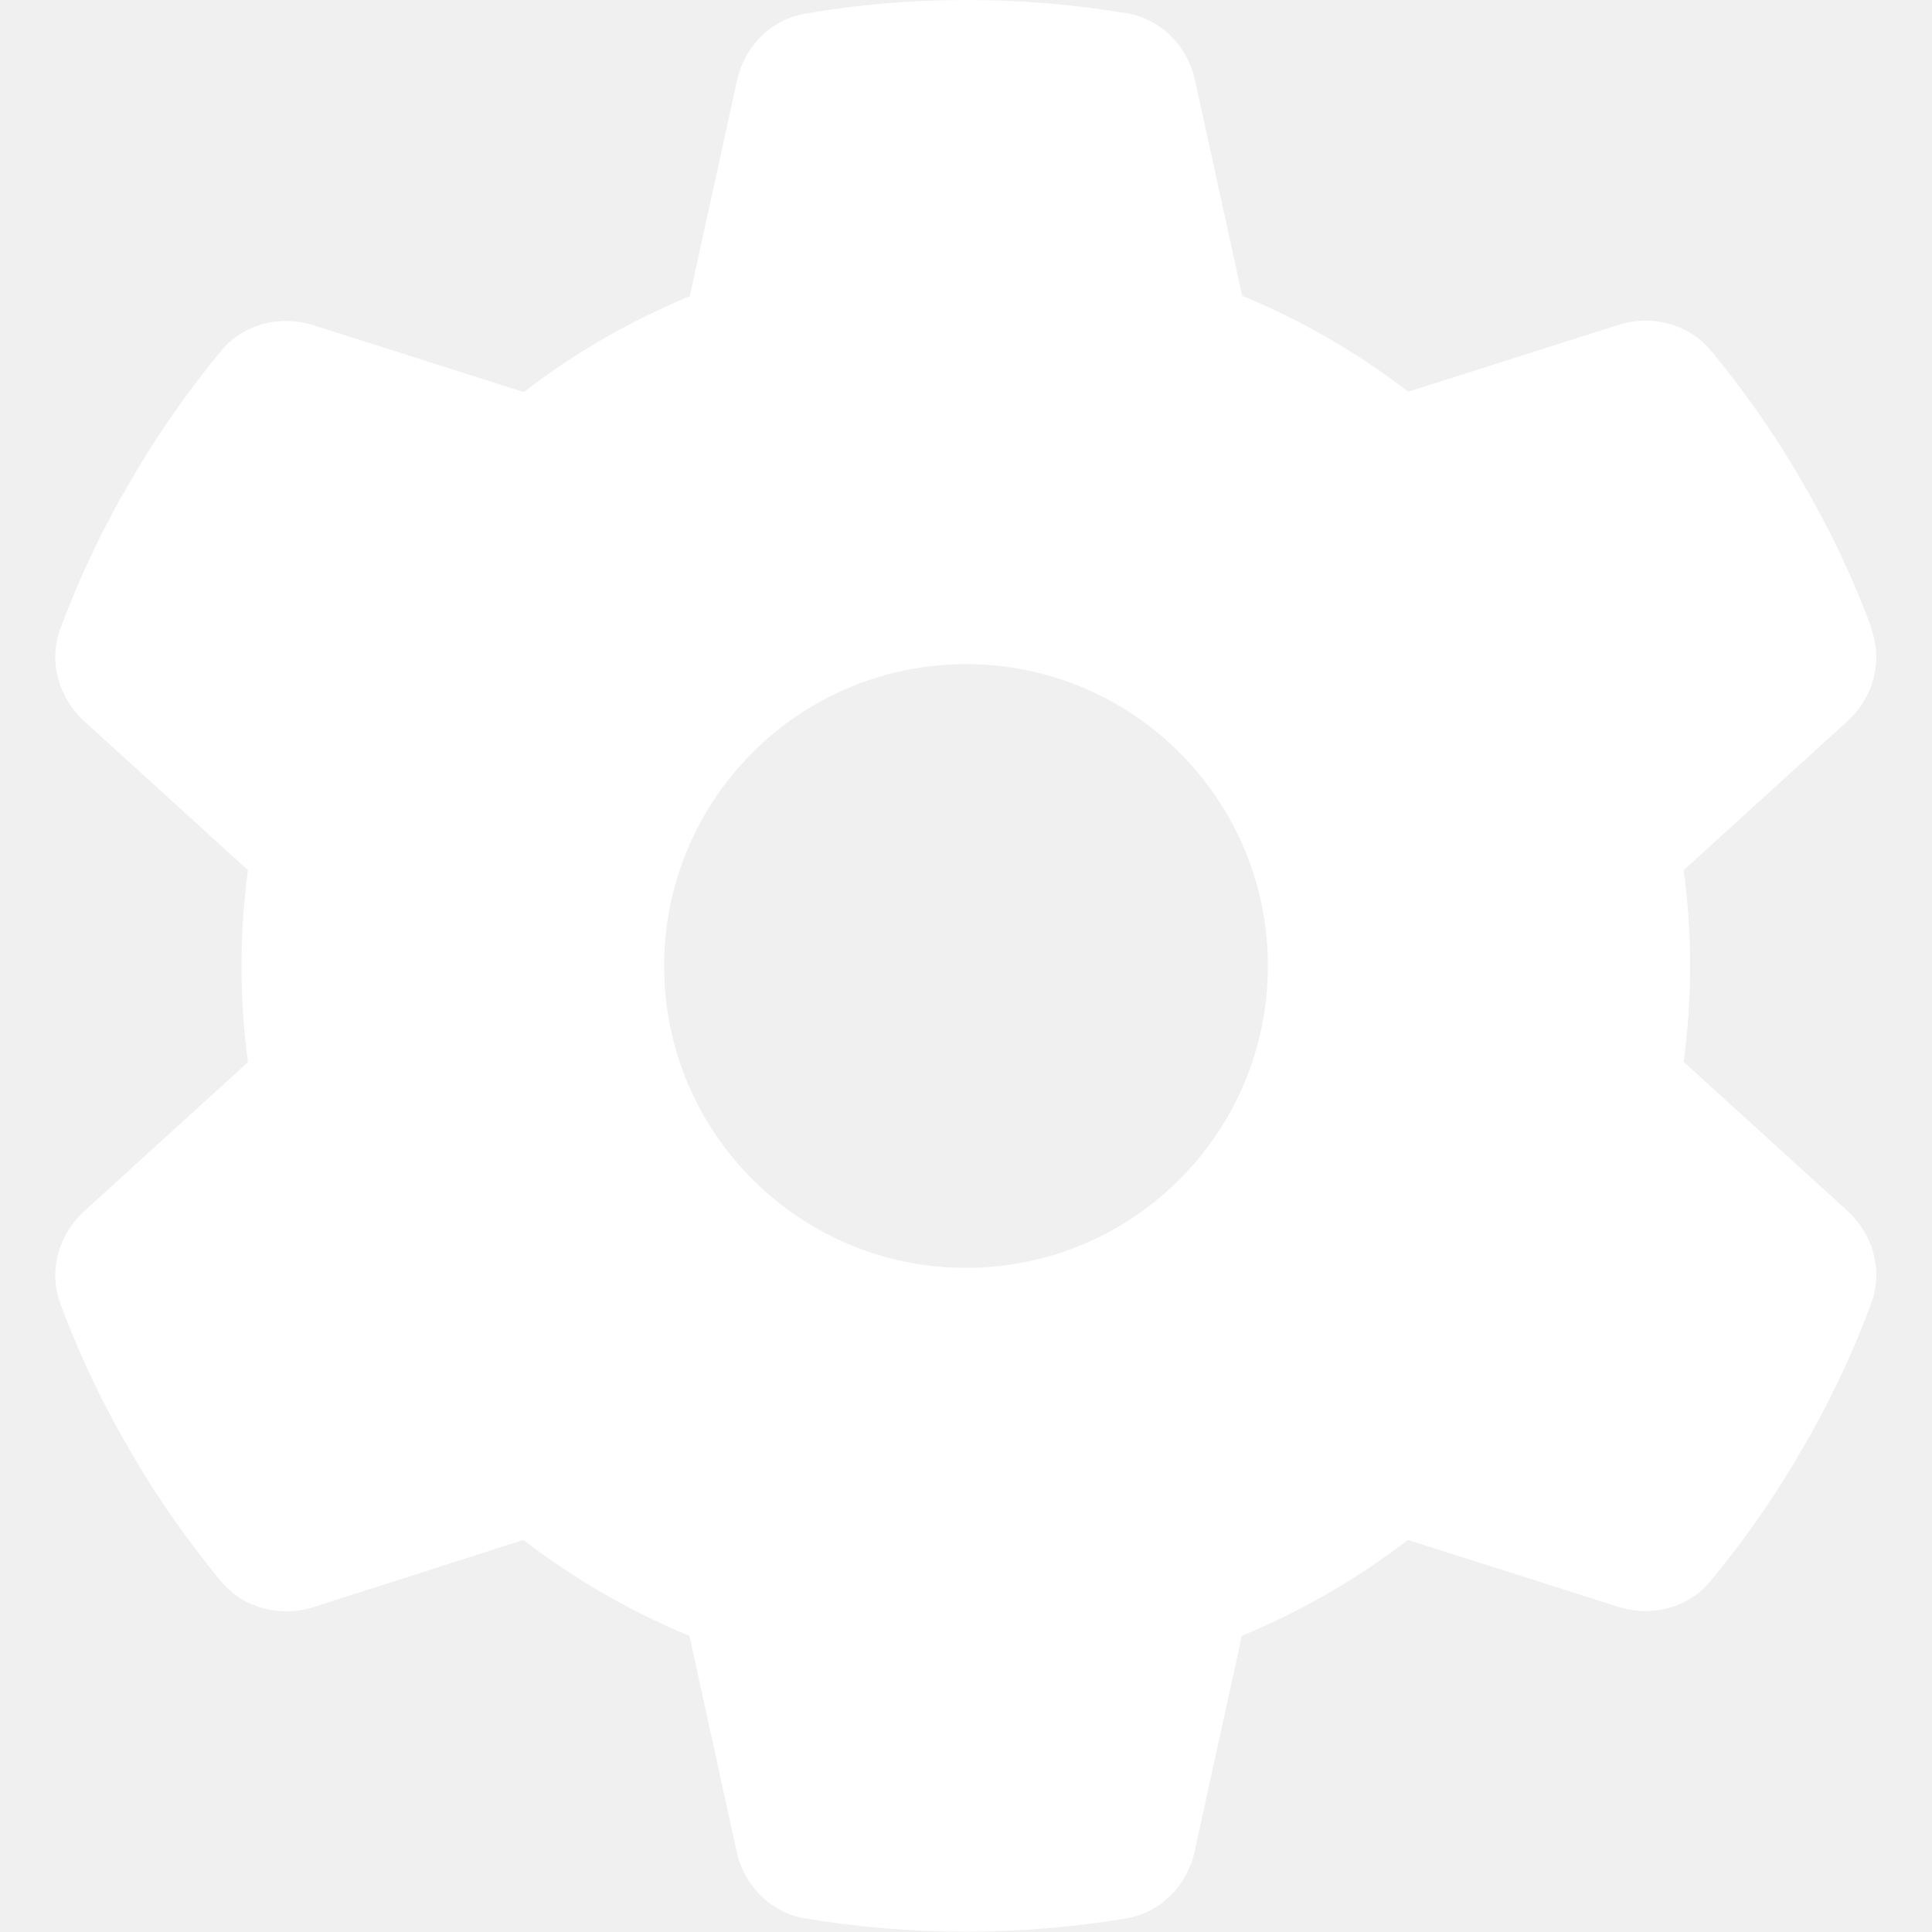
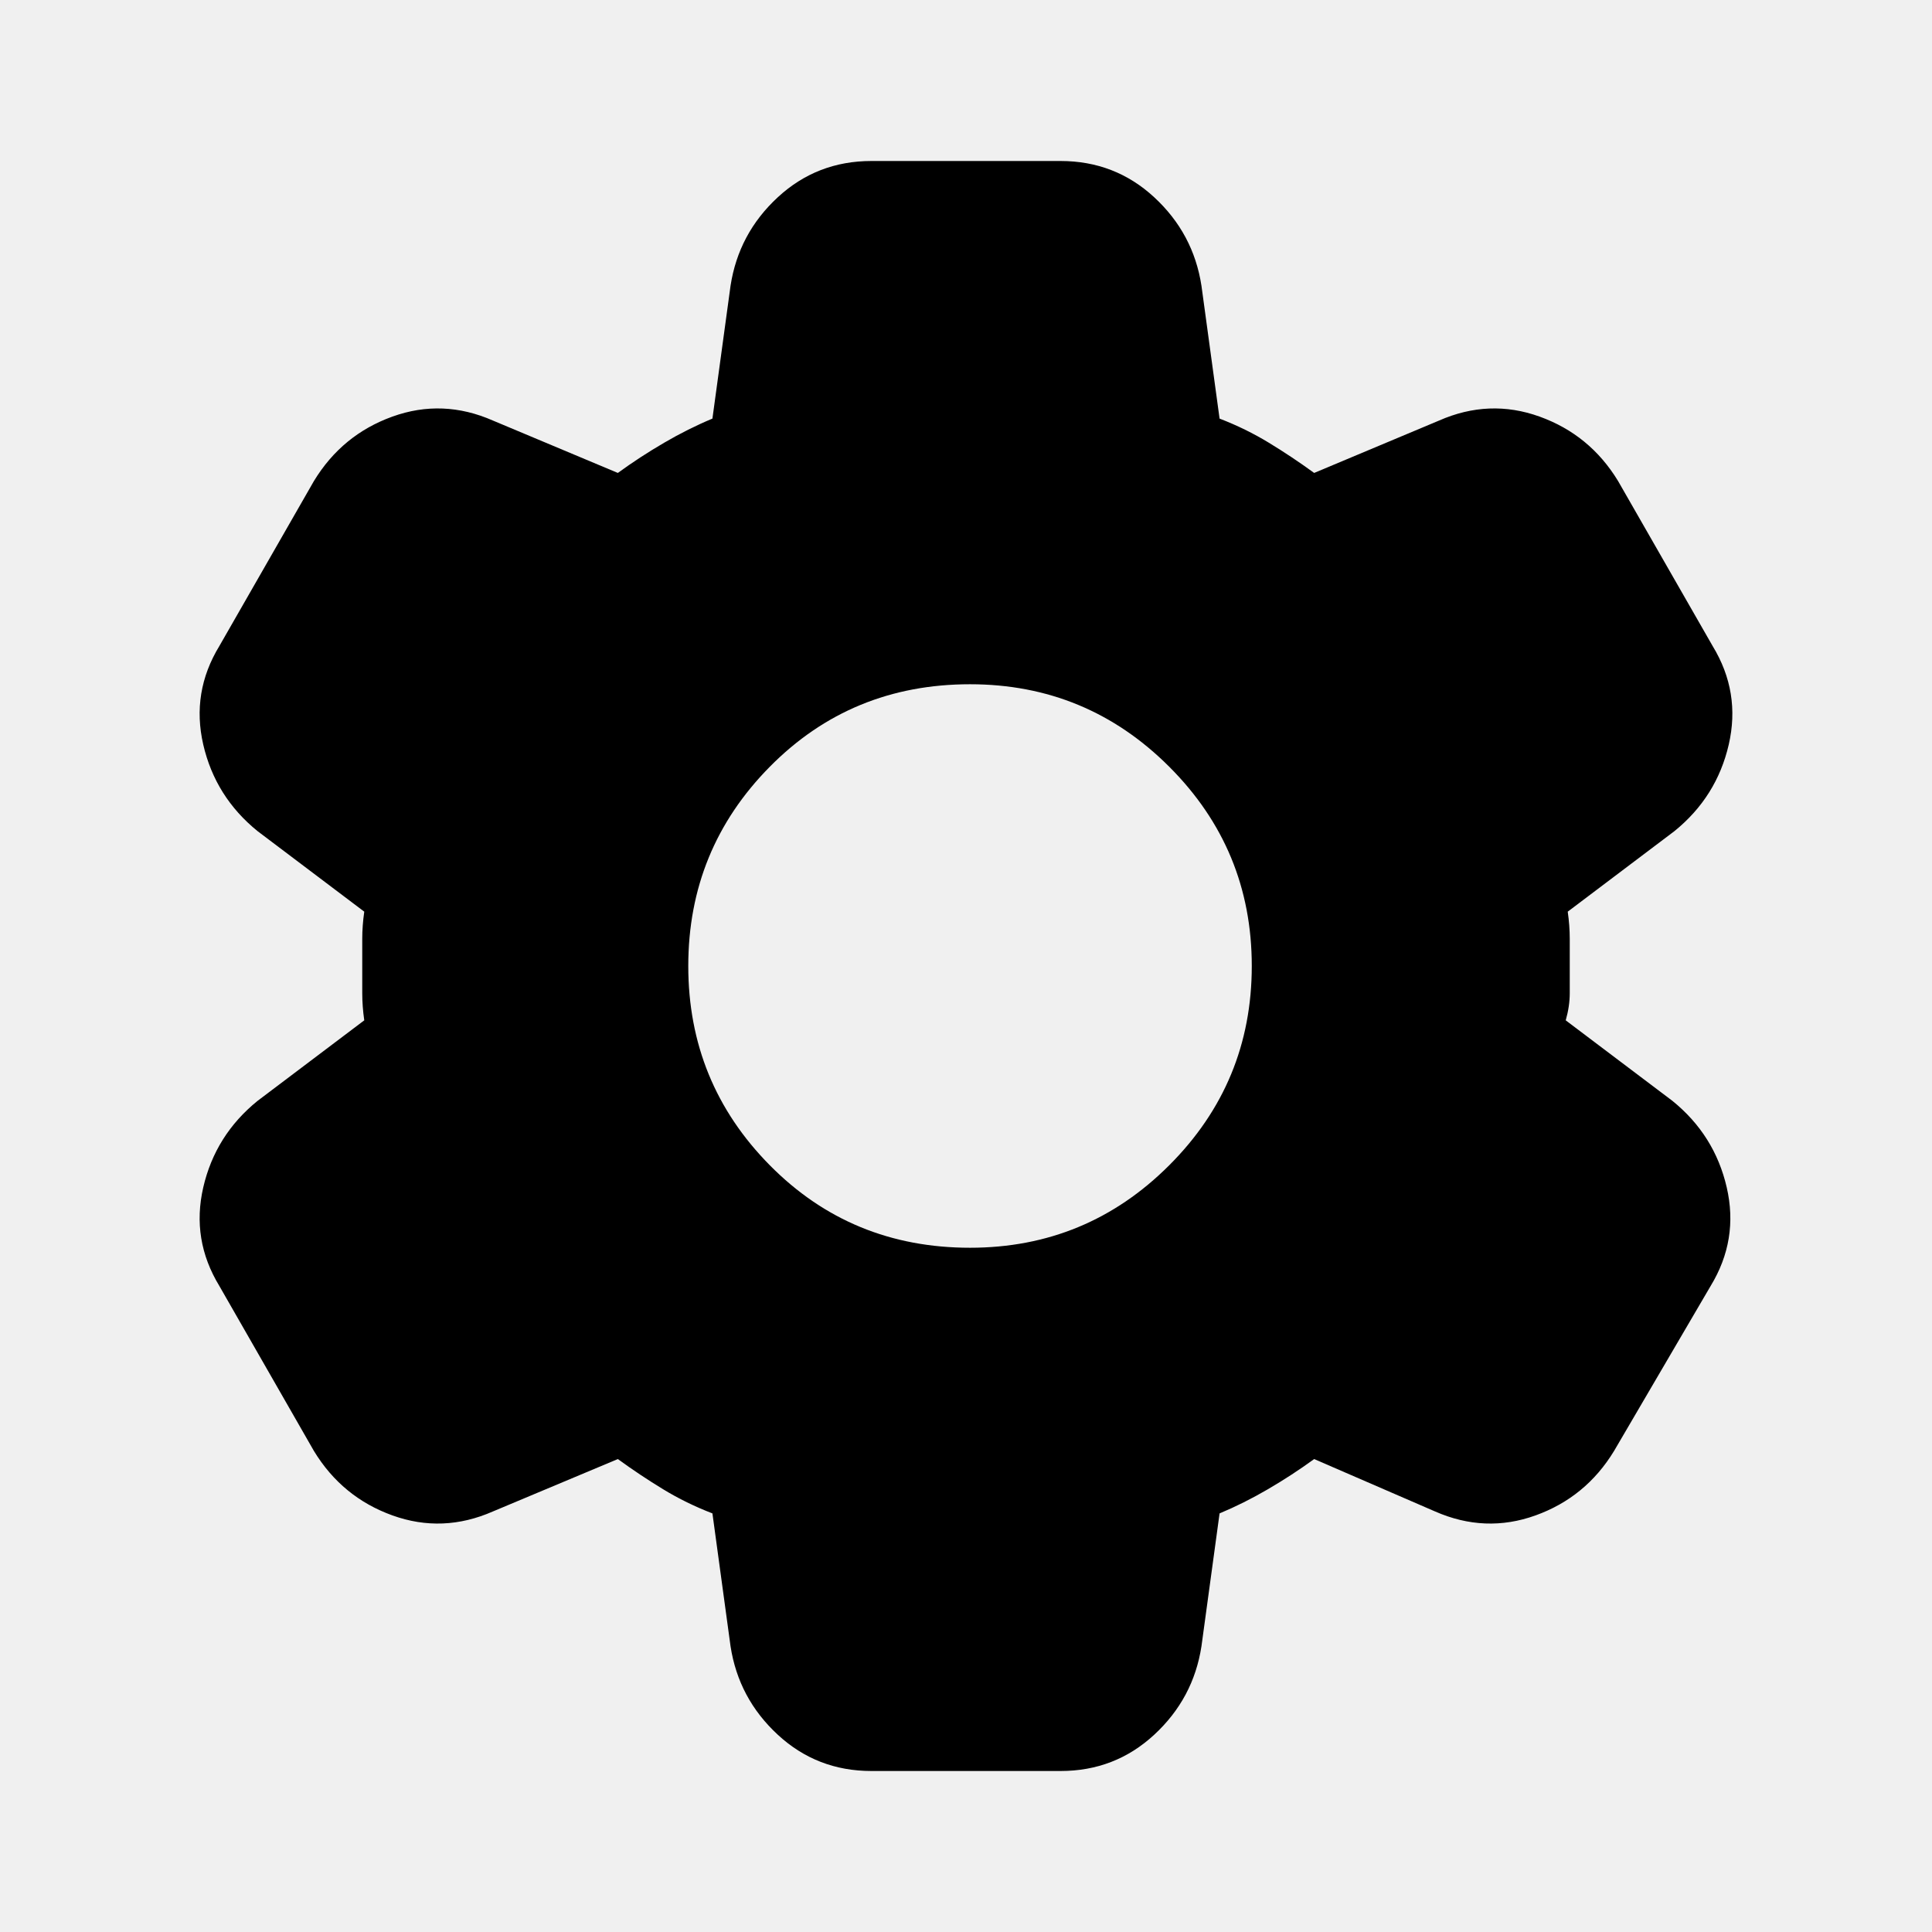
- <svg xmlns="http://www.w3.org/2000/svg" height="1em" viewBox="0 0 512 512">
-   <style>svg{fill:#ffffff}</style>
-   <path d="M495.9 166.6c3.2 8.7 .5 18.4-6.4 24.6l-43.3 39.4c1.1 8.3 1.7 16.8 1.7 25.4s-.6 17.1-1.7 25.4l43.3 39.4c6.9 6.2 9.6 15.9 6.4 24.6c-4.4 11.9-9.7 23.3-15.8 34.3l-4.7 8.1c-6.6 11-14 21.4-22.1 31.2c-5.9 7.2-15.7 9.6-24.5 6.8l-55.7-17.7c-13.4 10.3-28.2 18.9-44 25.4l-12.5 57.1c-2 9.1-9 16.3-18.2 17.8c-13.8 2.3-28 3.5-42.5 3.5s-28.7-1.2-42.5-3.5c-9.2-1.5-16.2-8.7-18.2-17.8l-12.5-57.1c-15.8-6.5-30.6-15.1-44-25.4L83.1 425.9c-8.8 2.8-18.6 .3-24.5-6.8c-8.1-9.8-15.5-20.2-22.1-31.2l-4.7-8.1c-6.1-11-11.4-22.4-15.8-34.3c-3.2-8.7-.5-18.4 6.4-24.6l43.3-39.4C64.6 273.1 64 264.6 64 256s.6-17.1 1.7-25.4L22.4 191.2c-6.9-6.2-9.6-15.9-6.4-24.6c4.4-11.9 9.7-23.3 15.8-34.3l4.7-8.1c6.6-11 14-21.4 22.1-31.2c5.9-7.2 15.7-9.6 24.5-6.8l55.7 17.7c13.4-10.3 28.2-18.9 44-25.4l12.5-57.1c2-9.1 9-16.3 18.2-17.8C227.3 1.2 241.5 0 256 0s28.7 1.2 42.5 3.5c9.2 1.5 16.2 8.7 18.2 17.8l12.5 57.1c15.8 6.5 30.6 15.1 44 25.4l55.7-17.7c8.8-2.8 18.6-.3 24.5 6.8c8.1 9.8 15.5 20.2 22.1 31.2l4.7 8.1c6.1 11 11.4 22.4 15.8 34.3zM256 336a80 80 0 1 0 0-160 80 80 0 1 0 0 160z" />
+ <svg xmlns="http://www.w3.org/2000/svg" height="24" viewBox="0 -960 960 960" width="24">
+   <path d="M433-80q-27 0-46.5-18T363-142l-9-66q-13-5-24.5-12T307-235l-62 26q-25 11-50 2t-39-32l-47-82q-14-23-8-49t27-43l53-40q-1-7-1-13.5v-27q0-6.5 1-13.5l-53-40q-21-17-27-43t8-49l47-82q14-23 39-32t50 2l62 26q11-8 23-15t24-12l9-66q4-26 23.5-44t46.5-18h94q27 0 46.5 18t23.5 44l9 66q13 5 24.5 12t22.5 15l62-26q25-11 50-2t39 32l47 82q14 23 8 49t-27 43l-53 40q1 7 1 13.5v27q0 6.5-2 13.5l53 40q21 17 27 43t-8 49l-48 82q-14 23-39 32t-50-2l-60-26q-11 8-23 15t-24 12l-9 66q-4 26-23.5 44T527-80h-94Zm49-260q58 0 99-41t41-99q0-58-41-99t-99-41q-59 0-99.5 41T342-480q0 58 40.5 99t99.5 41Z" />
</svg>
